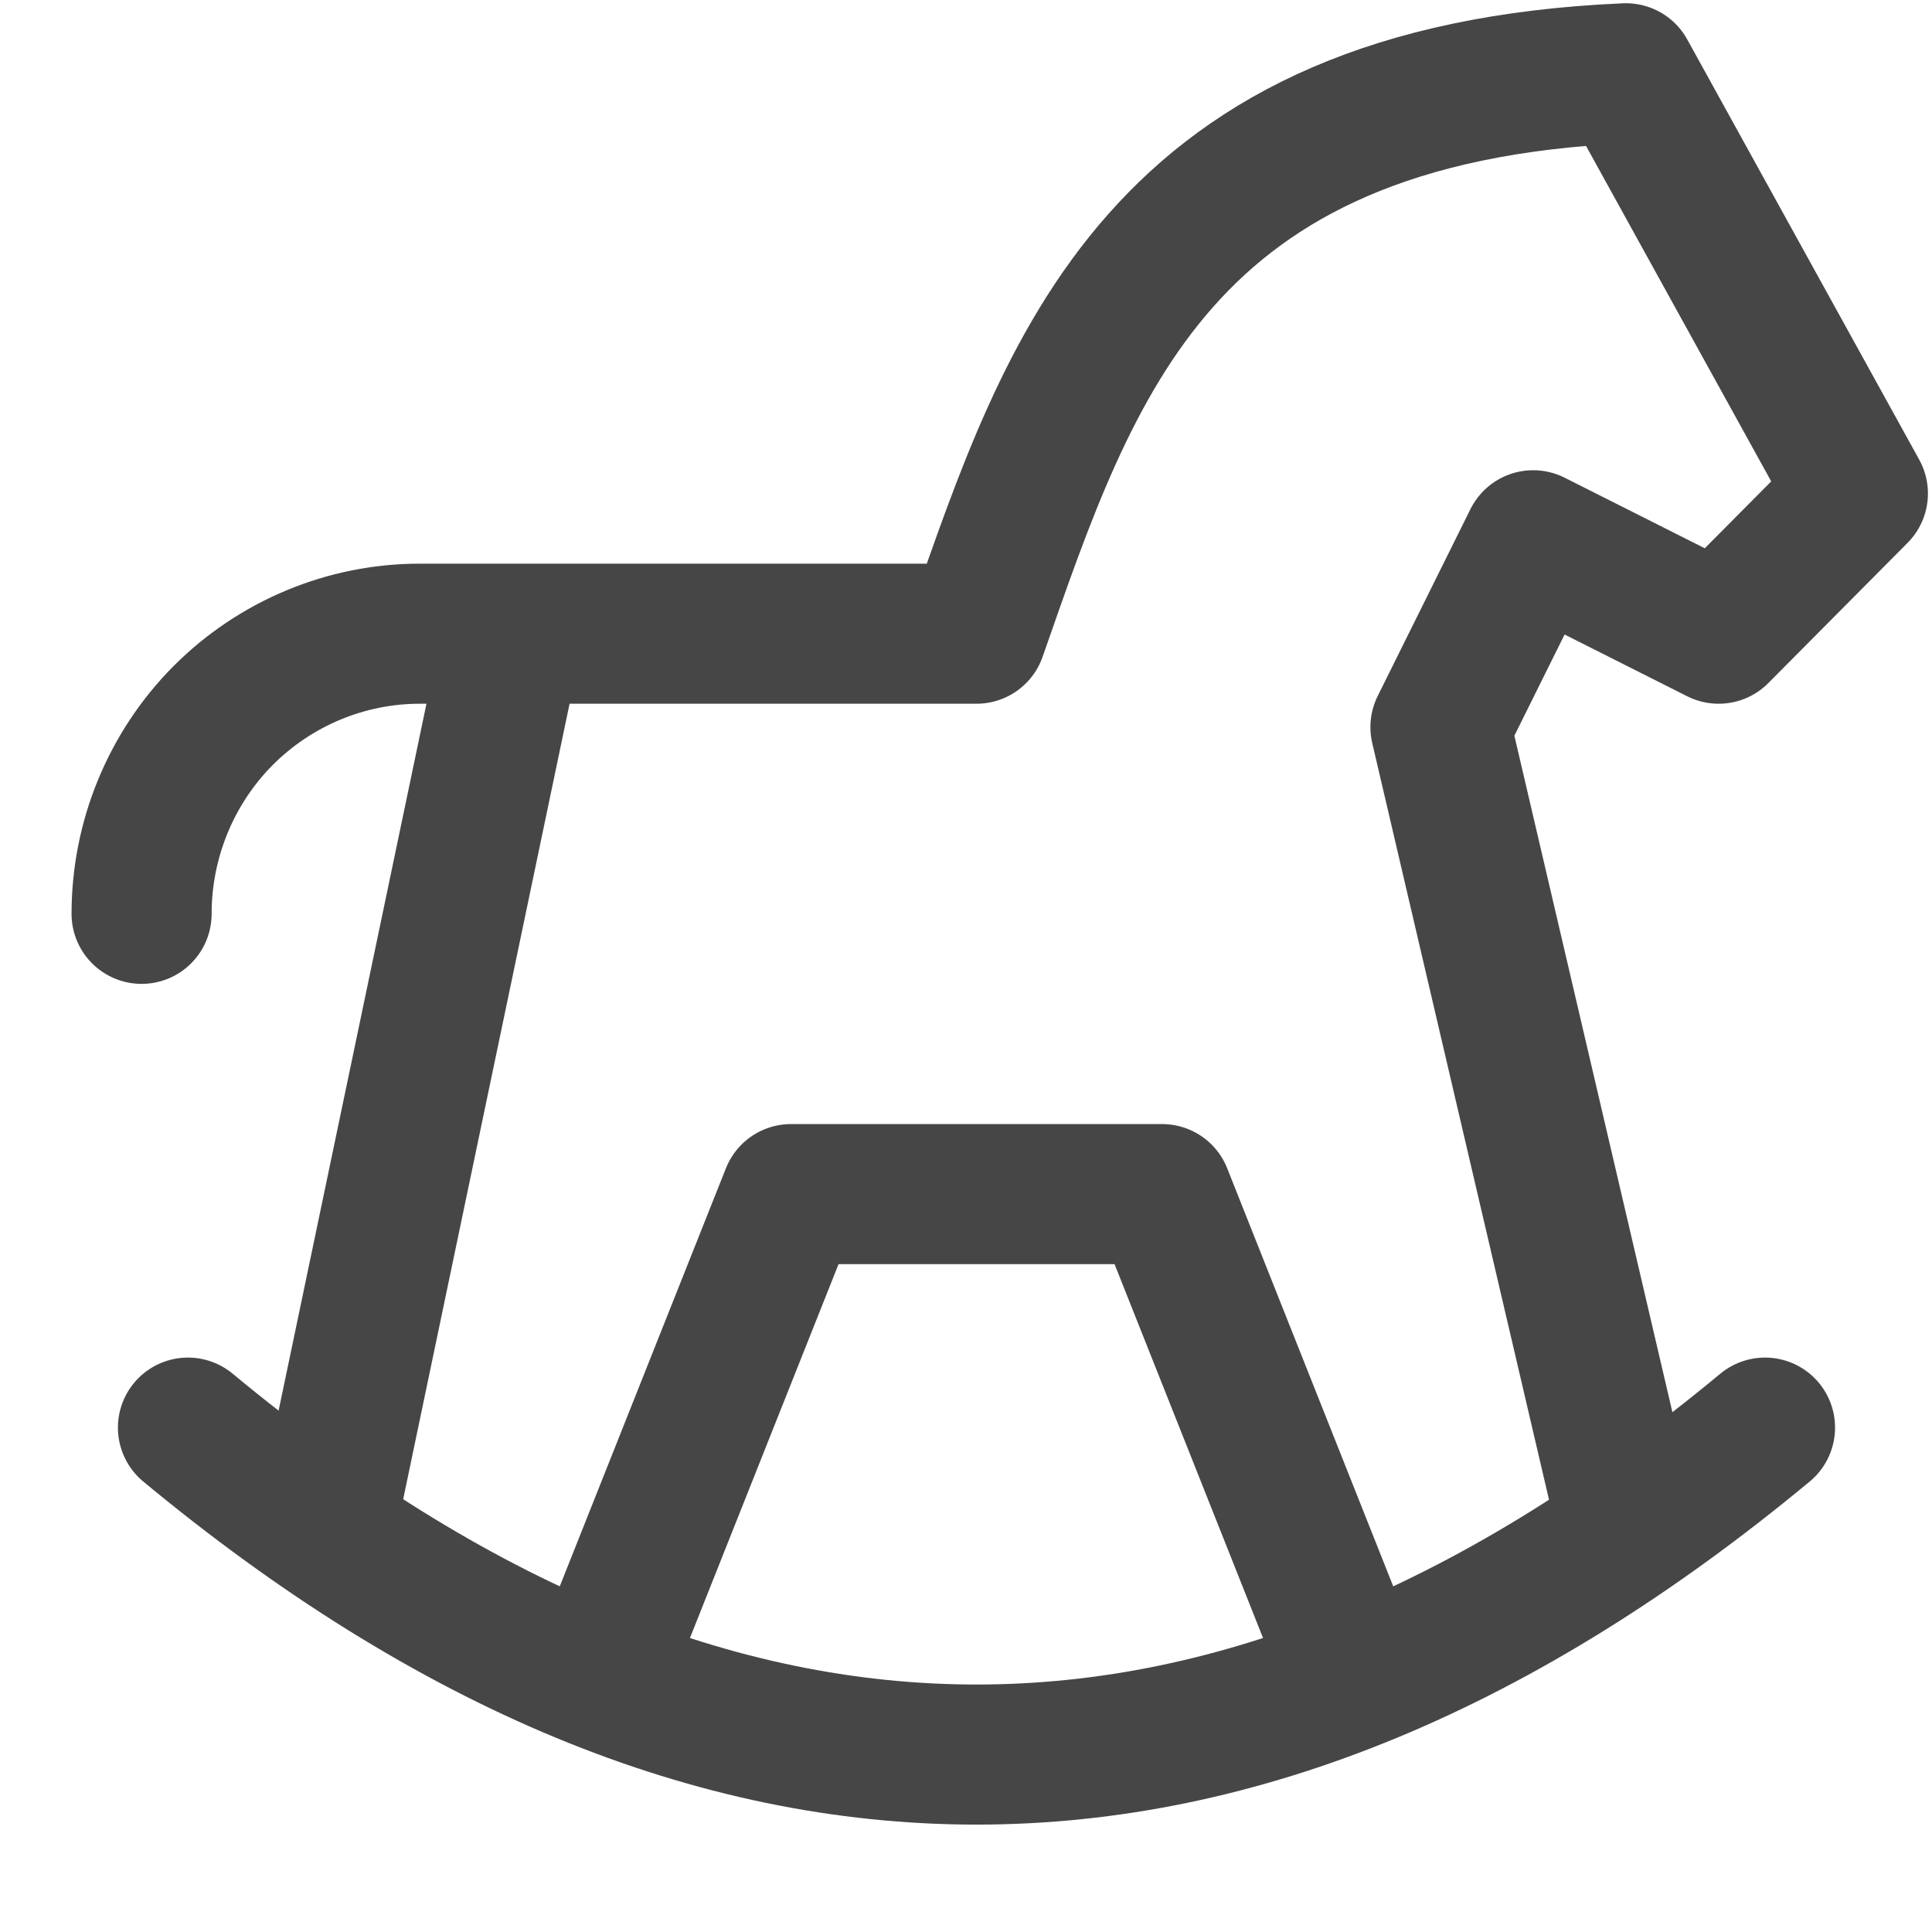
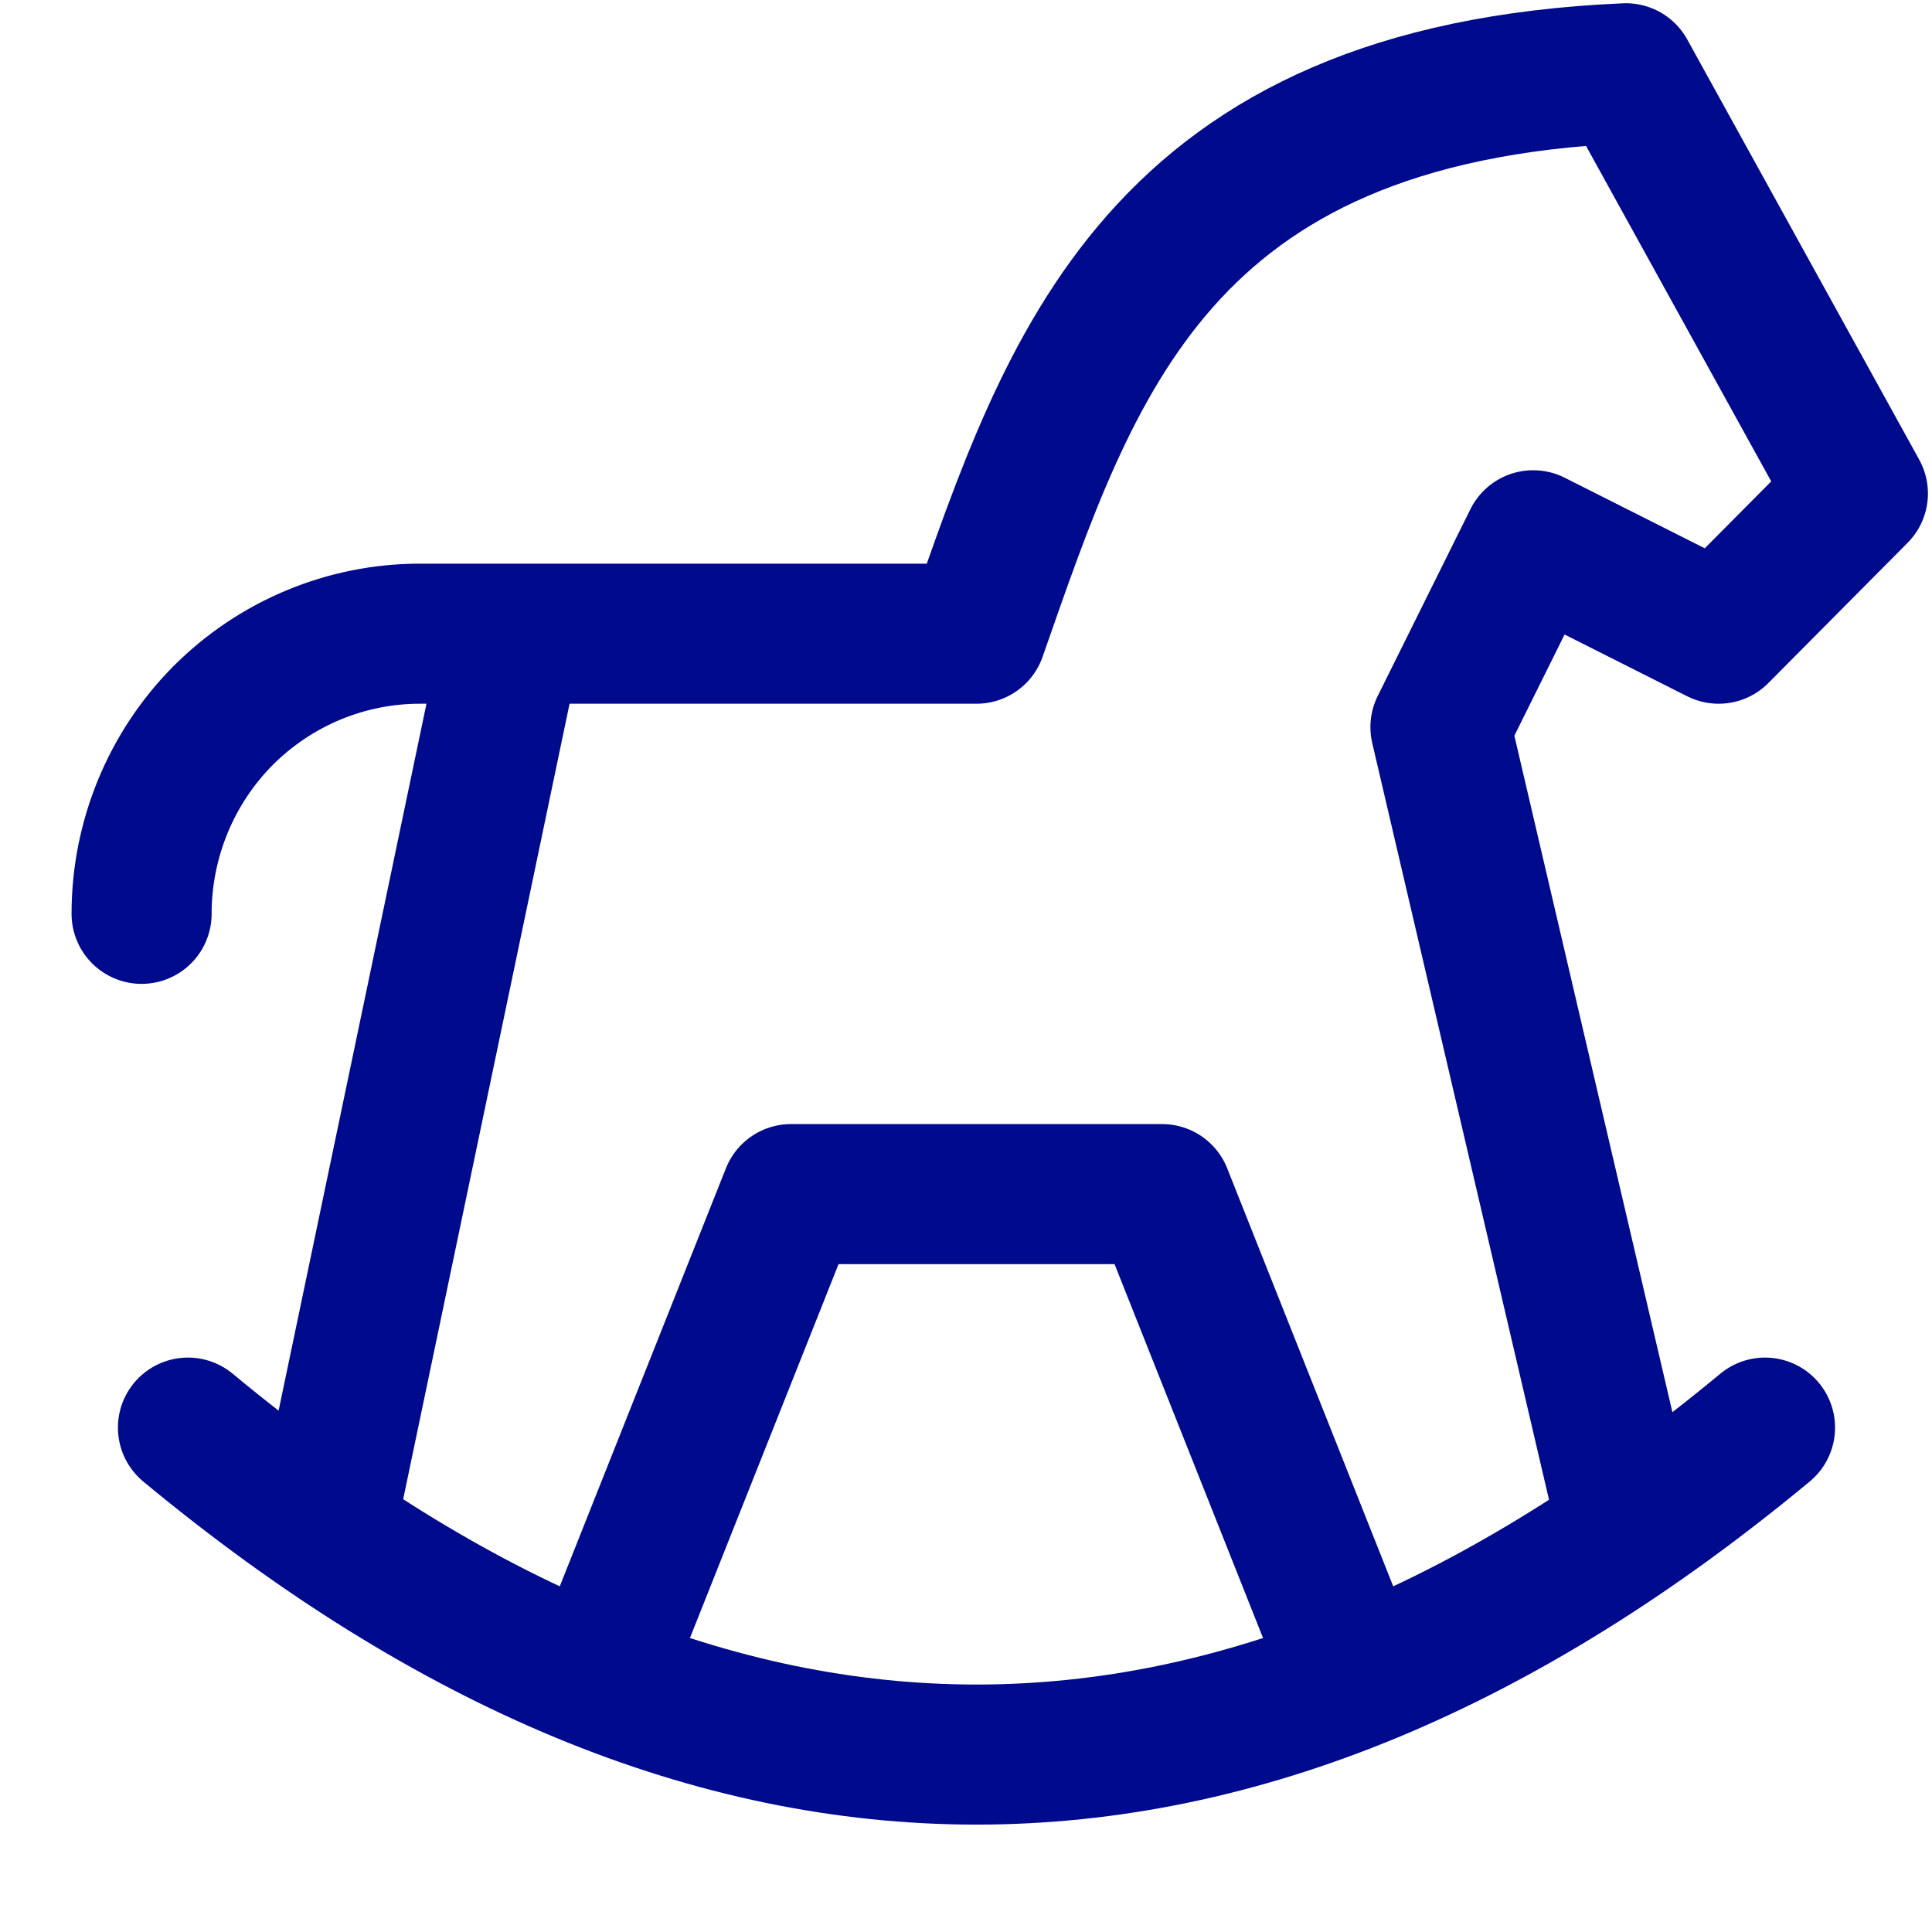
<svg xmlns="http://www.w3.org/2000/svg" width="14" height="14" viewBox="0 0 14 14" fill="none">
-   <path d="M1.362 10.345C5.171 13.504 8.981 13.504 12.79 10.345" stroke="#464646" stroke-width="1.015" stroke-linecap="round" stroke-linejoin="round" />
-   <path d="M11.782 11.022L10.438 5.269L11.11 3.915L12.454 4.592L13.463 3.576L11.782 0.531C8.386 0.678 7.755 2.651 7.076 4.592H3.042C2.508 4.592 1.995 4.806 1.616 5.186C1.238 5.567 1.026 6.084 1.026 6.622M2.37 11.022L3.715 4.592" stroke="#464646" stroke-width="1.015" stroke-linecap="round" stroke-linejoin="round" />
-   <path d="M4.387 12.037L5.732 8.653H8.421L9.765 12.037" stroke="#464646" stroke-width="1.015" stroke-linecap="round" stroke-linejoin="round" />
+   <path d="M1.362 10.345C5.171 13.504 8.981 13.504 12.79 10.345" stroke="#000a8c" stroke-width="1.015" stroke-linecap="round" stroke-linejoin="round" />
+   <path d="M11.782 11.022L10.438 5.269L11.11 3.915L12.454 4.592L13.463 3.576L11.782 0.531C8.386 0.678 7.755 2.651 7.076 4.592H3.042C2.508 4.592 1.995 4.806 1.616 5.186C1.238 5.567 1.026 6.084 1.026 6.622M2.37 11.022L3.715 4.592" stroke="#000a8c" stroke-width="1.015" stroke-linecap="round" stroke-linejoin="round" />
+   <path d="M4.387 12.037L5.732 8.653H8.421L9.765 12.037" stroke="#000a8c" stroke-width="1.015" stroke-linecap="round" stroke-linejoin="round" />
</svg>
